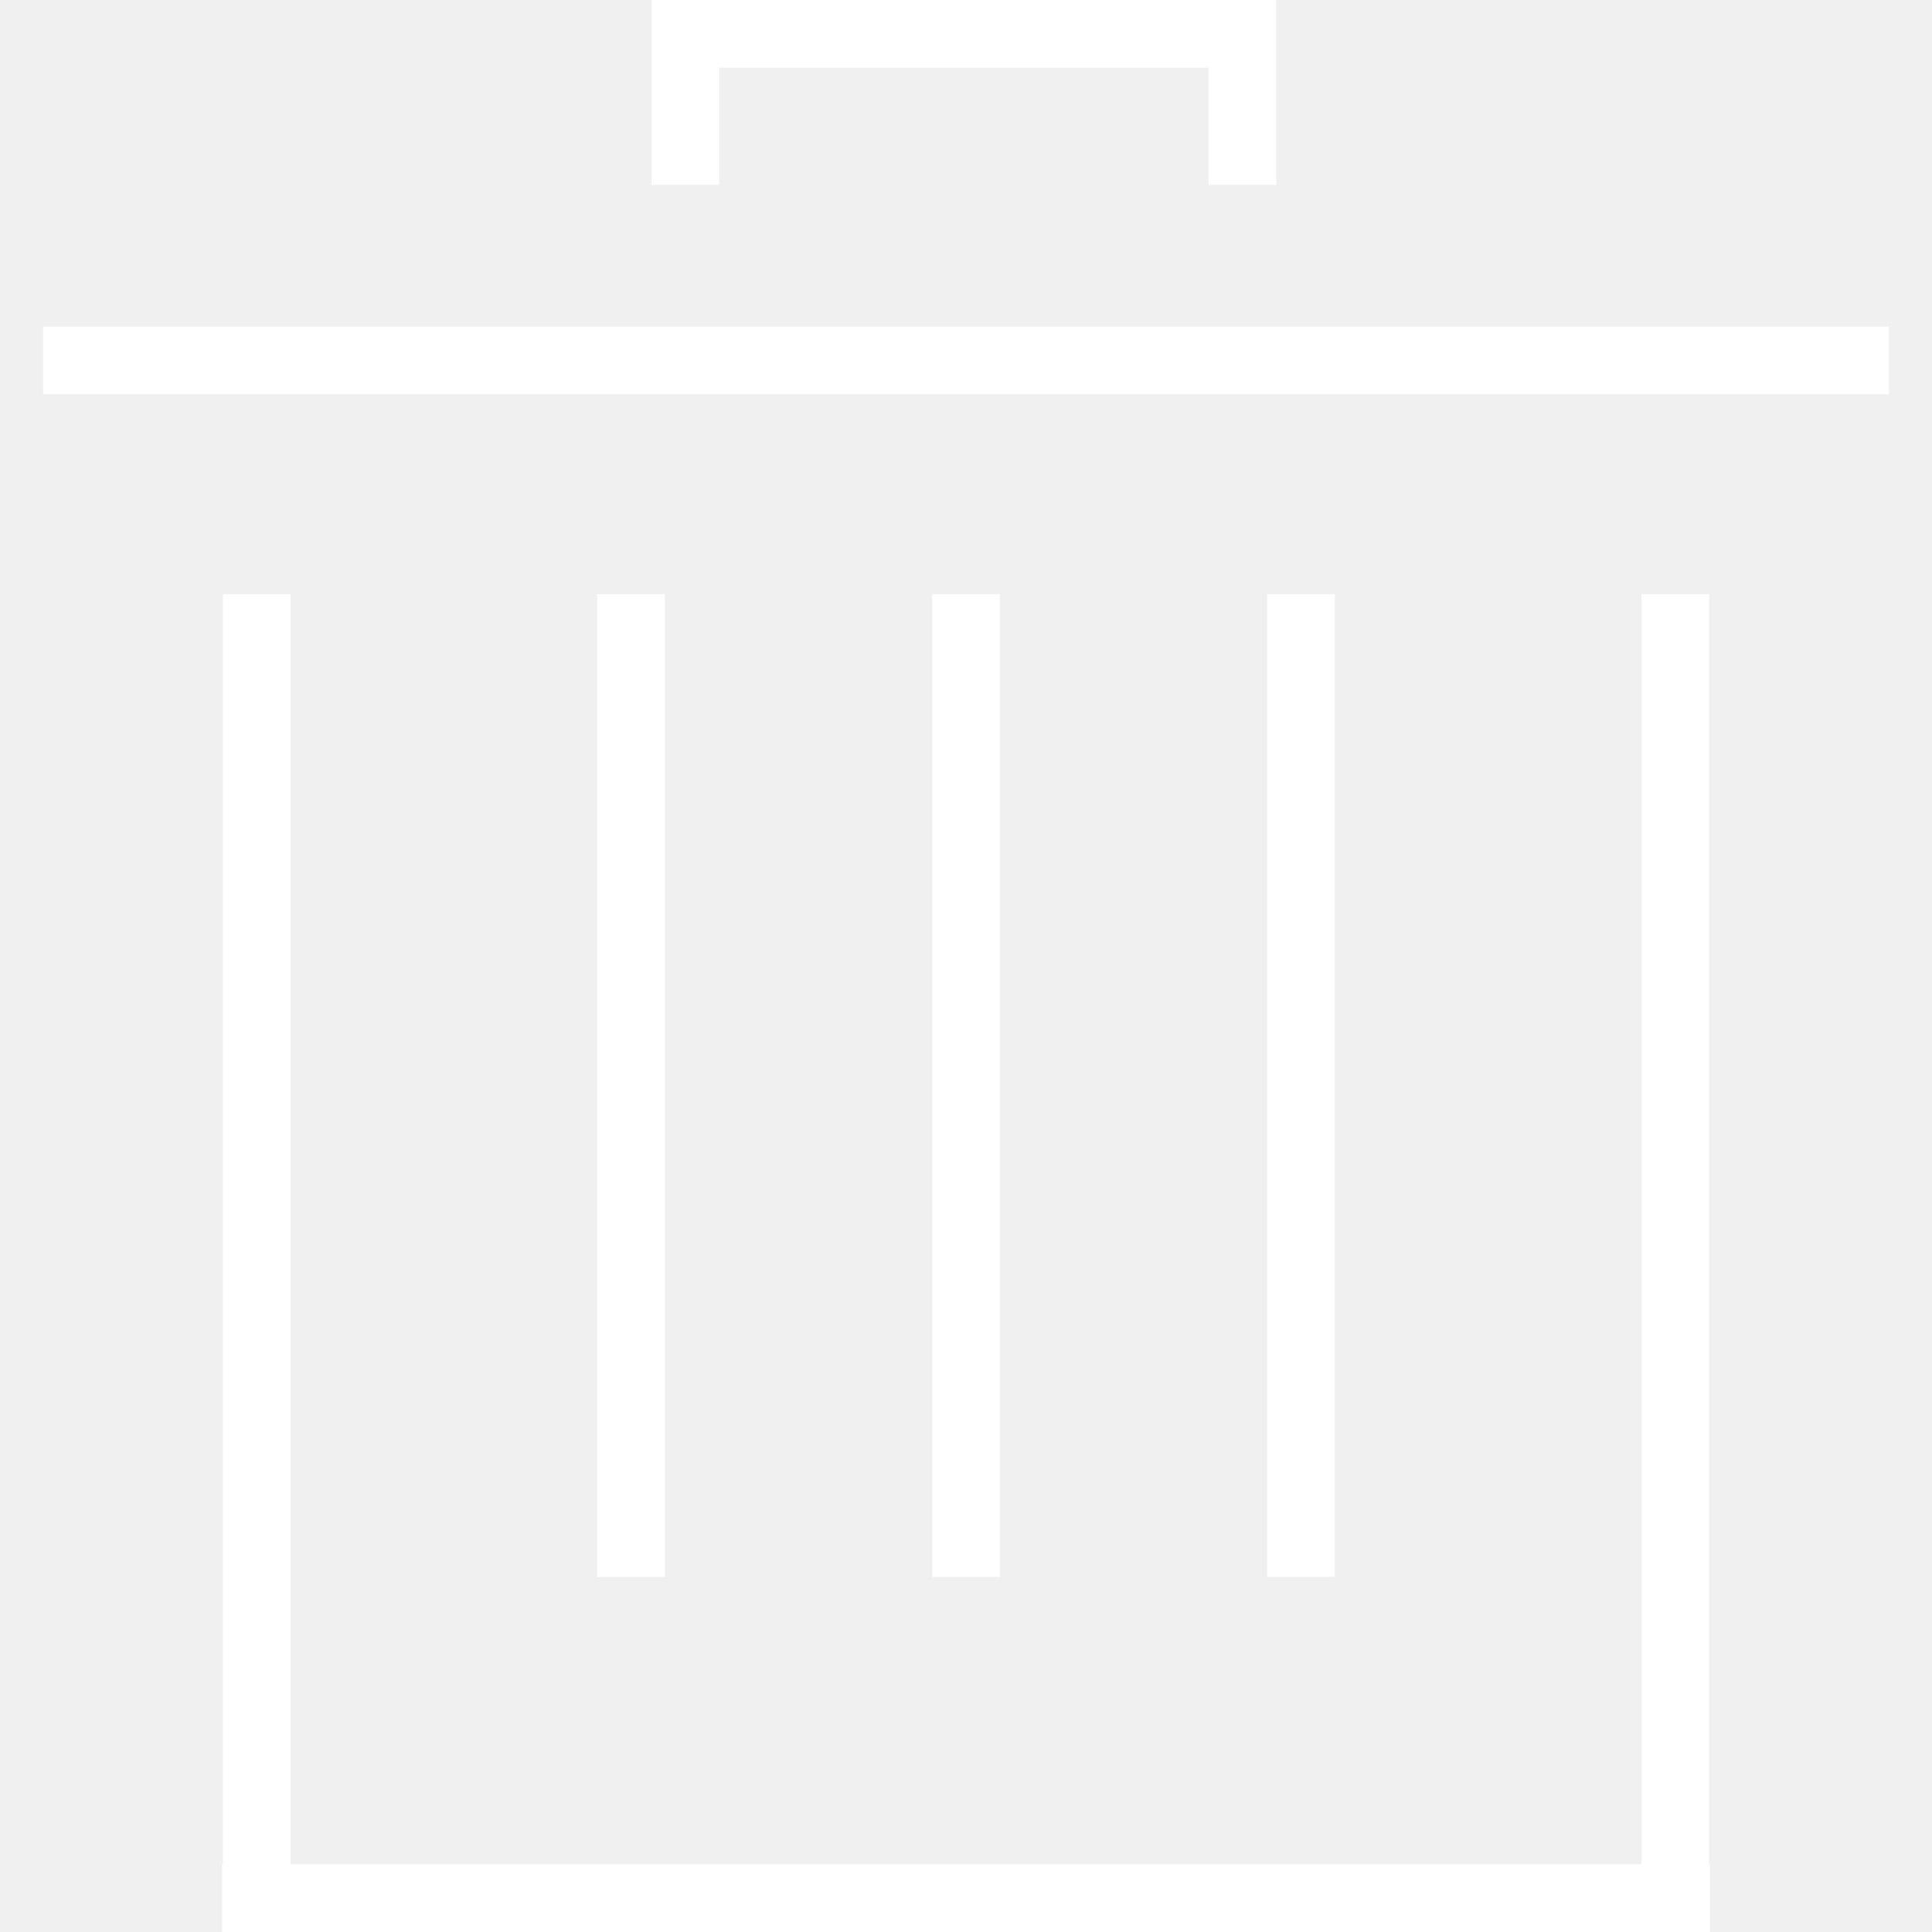
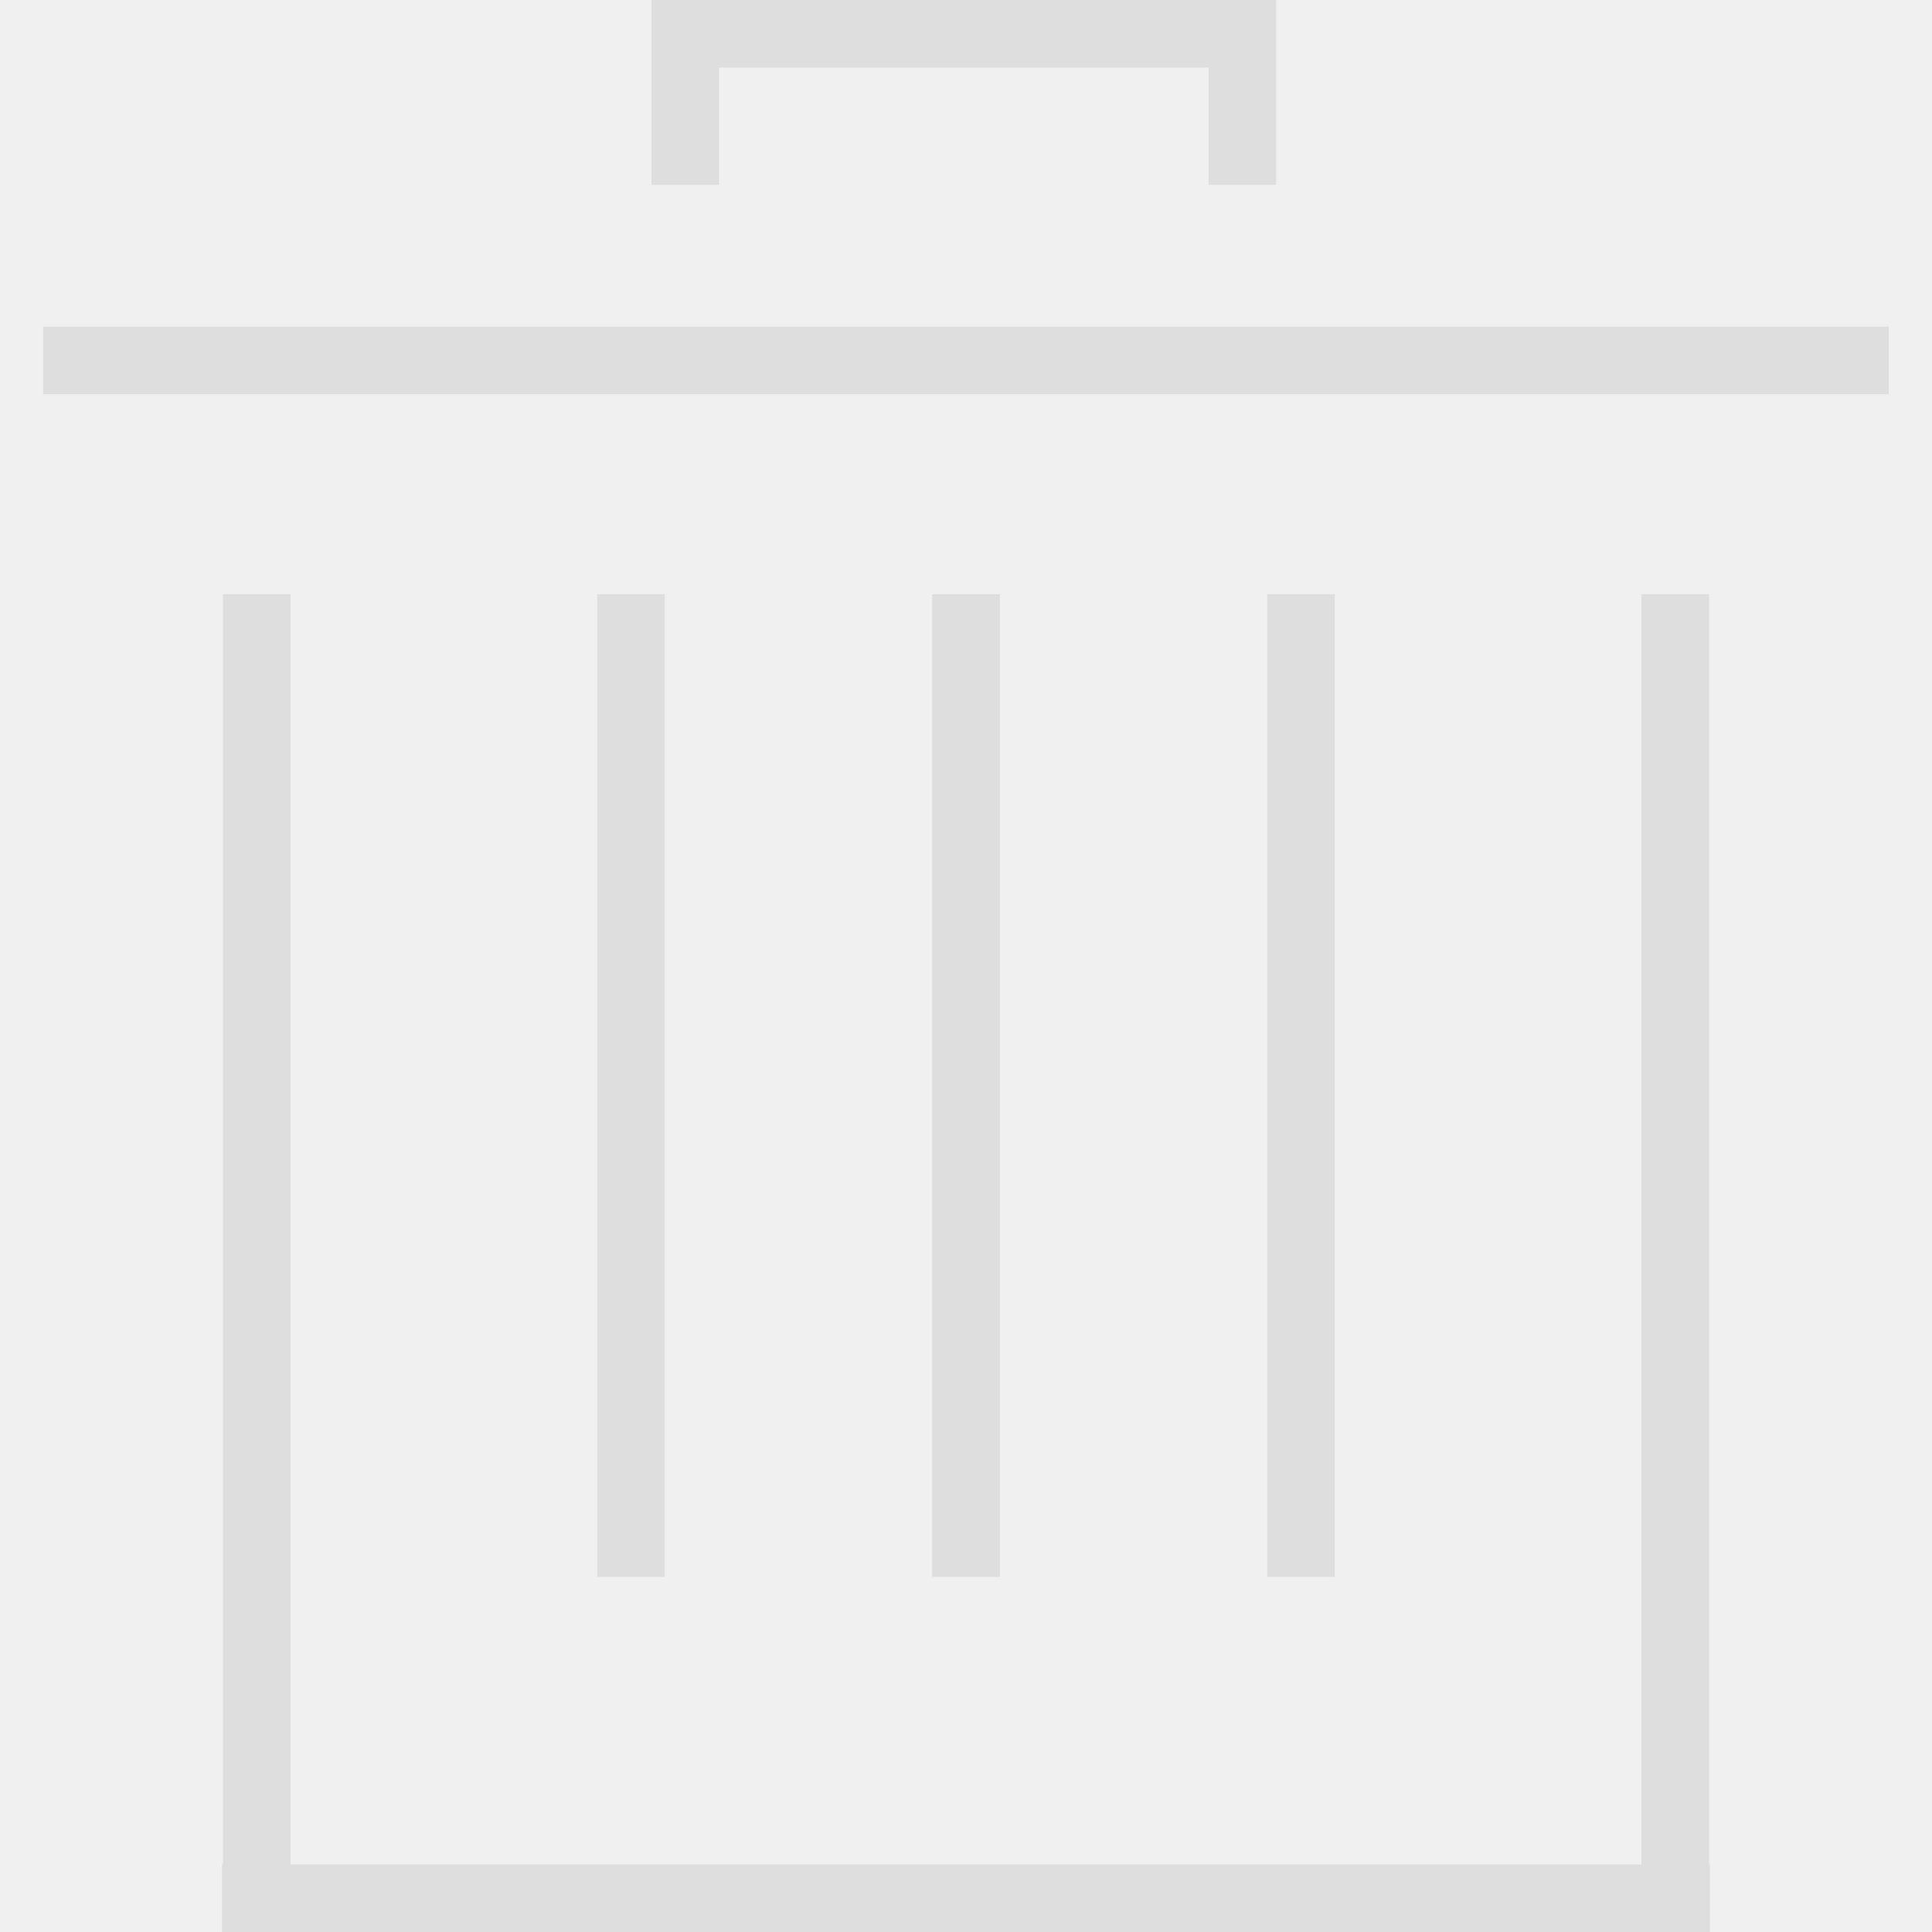
<svg xmlns="http://www.w3.org/2000/svg" width="20" height="20">
  <g>
-     <line stroke-linecap="null" stroke-linejoin="null" id="svg_86" y2="19.65" x2="17.701" y1="19.65" x1="2.299" fill-opacity="null" stroke-opacity="null" stroke-width="0.7" fill="none" stroke="#fff" />
-     <line stroke="#fff" stroke-linecap="null" stroke-linejoin="null" id="svg_87" y2="3.731" x2="19.553" y1="3.731" x1="0.447" fill-opacity="null" stroke-opacity="null" stroke-width="0.7" fill="none" />
-     <line stroke="#fff" stroke-linecap="null" stroke-linejoin="null" id="svg_88" y2="0.35" x2="12.604" y1="0.35" x1="7.333" fill-opacity="null" stroke-opacity="null" stroke-width="0.7" fill="none" />
-     <line stroke-linecap="null" stroke-linejoin="null" id="svg_84" y2="19.524" x2="2.658" y1="6.151" x1="2.658" fill-opacity="null" stroke-opacity="null" stroke-width="0.7" fill="none" stroke="#fff" />
-     <line stroke-linecap="null" stroke-linejoin="null" id="svg_85" y2="19.65" x2="17.342" y1="6.151" x1="17.342" fill-opacity="null" stroke-opacity="null" stroke-width="0.7" fill="none" stroke="#fff" />
-     <line stroke-linecap="null" stroke-linejoin="null" id="svg_89" y2="16.324" x2="6.532" y1="6.151" x1="6.532" fill-opacity="null" stroke-opacity="null" stroke-width="0.7" fill="none" stroke="#fff" />
-     <line stroke-linecap="null" stroke-linejoin="null" id="svg_90" y2="16.324" x2="10" y1="6.151" x1="10" fill-opacity="null" stroke-opacity="null" stroke-width="0.7" fill="none" stroke="#fff" />
-     <line stroke-linecap="null" stroke-linejoin="null" id="svg_91" y2="16.324" x2="13.468" y1="6.151" x1="13.468" fill-opacity="null" stroke-opacity="null" stroke-width="0.7" fill="none" stroke="#fff" />
-     <line fill="none" stroke-width="0.7" stroke-opacity="null" fill-opacity="null" x1="7.094" y1="-0.025" x2="7.094" y2="1.914" id="svg_4" stroke-linejoin="null" stroke-linecap="null" stroke="#fff" />
-     <line fill="none" stroke-width="0.7" stroke-opacity="null" fill-opacity="null" x1="12.861" y1="-0.025" x2="12.861" y2="1.914" id="svg_5" stroke-linejoin="null" stroke-linecap="null" stroke="#fff" />
+     <line stroke-linecap="null" stroke-linejoin="null" id="svg_86" y2="19.65" x2="17.701" y1="19.65" x1="2.299" fill-opacity="null" stroke-opacity="null" stroke-width="0.7" fill="none" stroke="#dedede" />
+     <line stroke="#dedede" stroke-linecap="null" stroke-linejoin="null" id="svg_87" y2="3.731" x2="19.553" y1="3.731" x1="0.447" fill-opacity="null" stroke-opacity="null" stroke-width="0.7" fill="none" />
+     <line stroke="#dedede" stroke-linecap="null" stroke-linejoin="null" id="svg_88" y2="0.35" x2="12.604" y1="0.35" x1="7.333" fill-opacity="null" stroke-opacity="null" stroke-width="0.7" fill="none" />
+     <line stroke-linecap="null" stroke-linejoin="null" id="svg_84" y2="19.524" x2="2.658" y1="6.151" x1="2.658" fill-opacity="null" stroke-opacity="null" stroke-width="0.7" fill="none" stroke="#dedede" />
+     <line stroke-linecap="null" stroke-linejoin="null" id="svg_85" y2="19.65" x2="17.342" y1="6.151" x1="17.342" fill-opacity="null" stroke-opacity="null" stroke-width="0.7" fill="none" stroke="#dedede" />
+     <line stroke-linecap="null" stroke-linejoin="null" id="svg_89" y2="16.324" x2="6.532" y1="6.151" x1="6.532" fill-opacity="null" stroke-opacity="null" stroke-width="0.7" fill="none" stroke="#dedede" />
+     <line stroke-linecap="null" stroke-linejoin="null" id="svg_90" y2="16.324" x2="10" y1="6.151" x1="10" fill-opacity="null" stroke-opacity="null" stroke-width="0.7" fill="none" stroke="#dedede" />
+     <line stroke-linecap="null" stroke-linejoin="null" id="svg_91" y2="16.324" x2="13.468" y1="6.151" x1="13.468" fill-opacity="null" stroke-opacity="null" stroke-width="0.7" fill="none" stroke="#dedede" />
+     <line fill="none" stroke-width="0.7" stroke-opacity="null" fill-opacity="null" x1="7.094" y1="-0.025" x2="7.094" y2="1.914" id="svg_4" stroke-linejoin="null" stroke-linecap="null" stroke="#dedede" />
+     <line fill="none" stroke-width="0.7" stroke-opacity="null" fill-opacity="null" x1="12.861" y1="-0.025" x2="12.861" y2="1.914" id="svg_5" stroke-linejoin="null" stroke-linecap="null" stroke="#dedede" />
  </g>
</svg>
